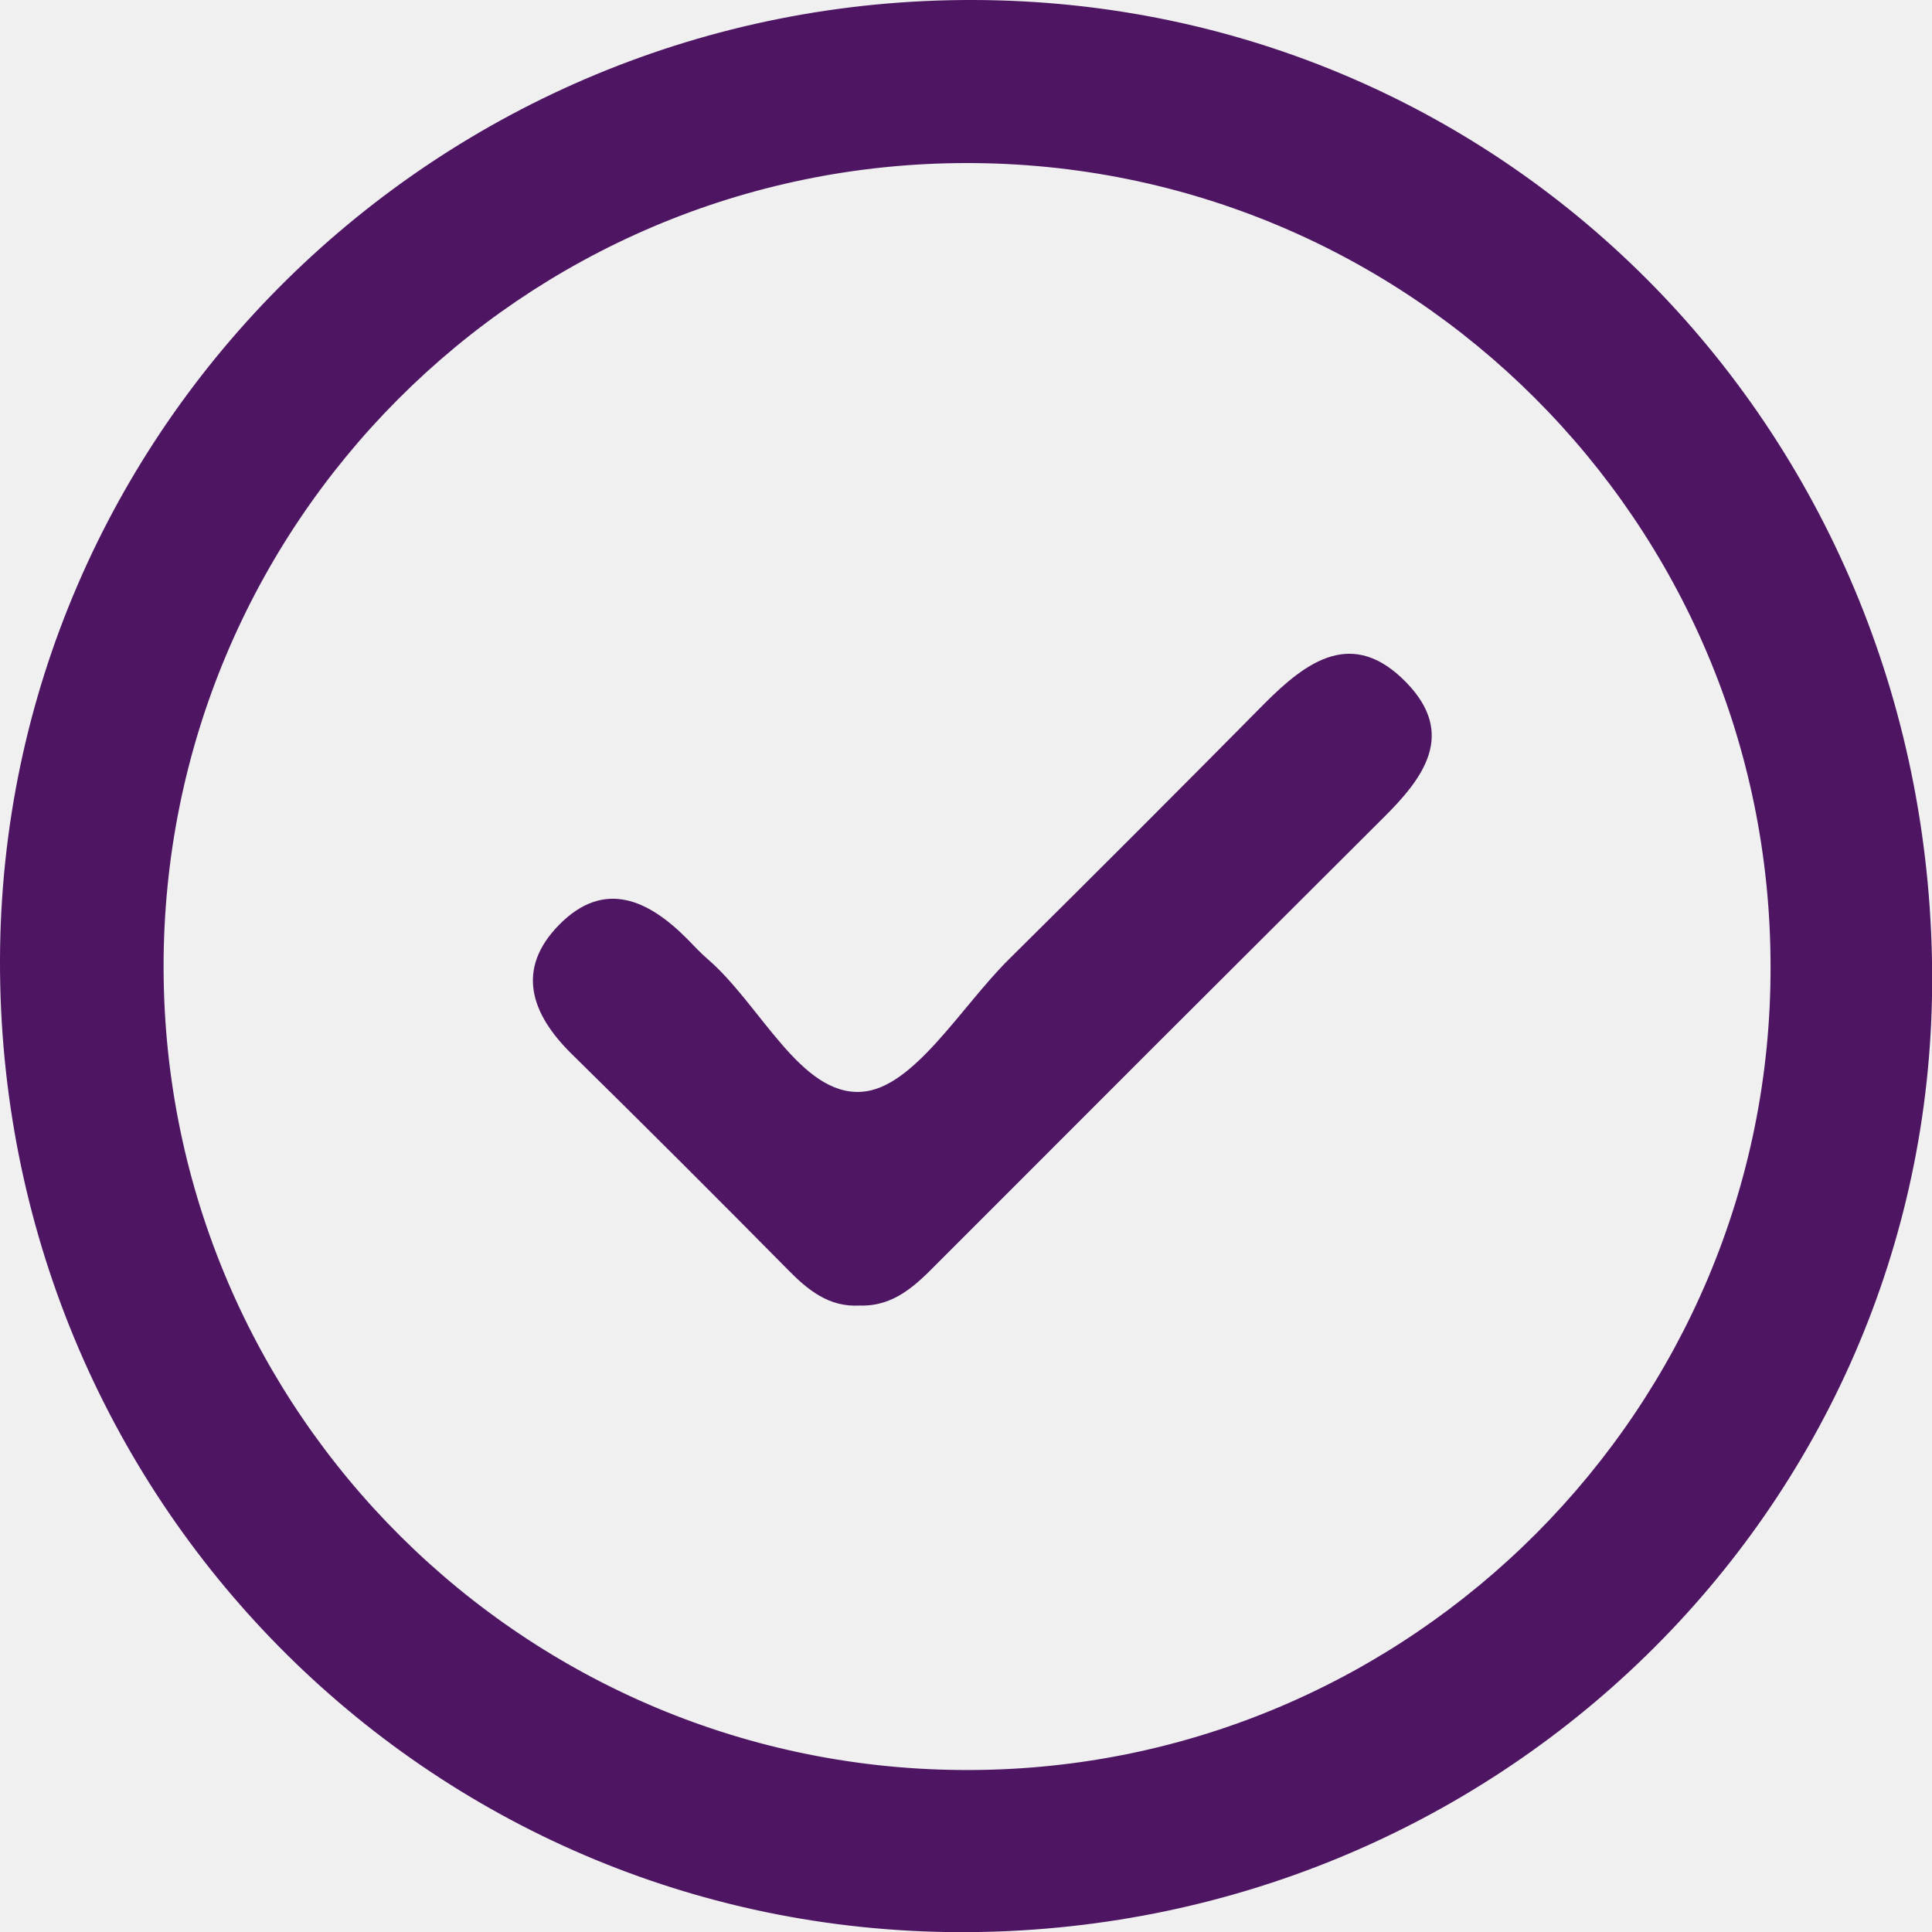
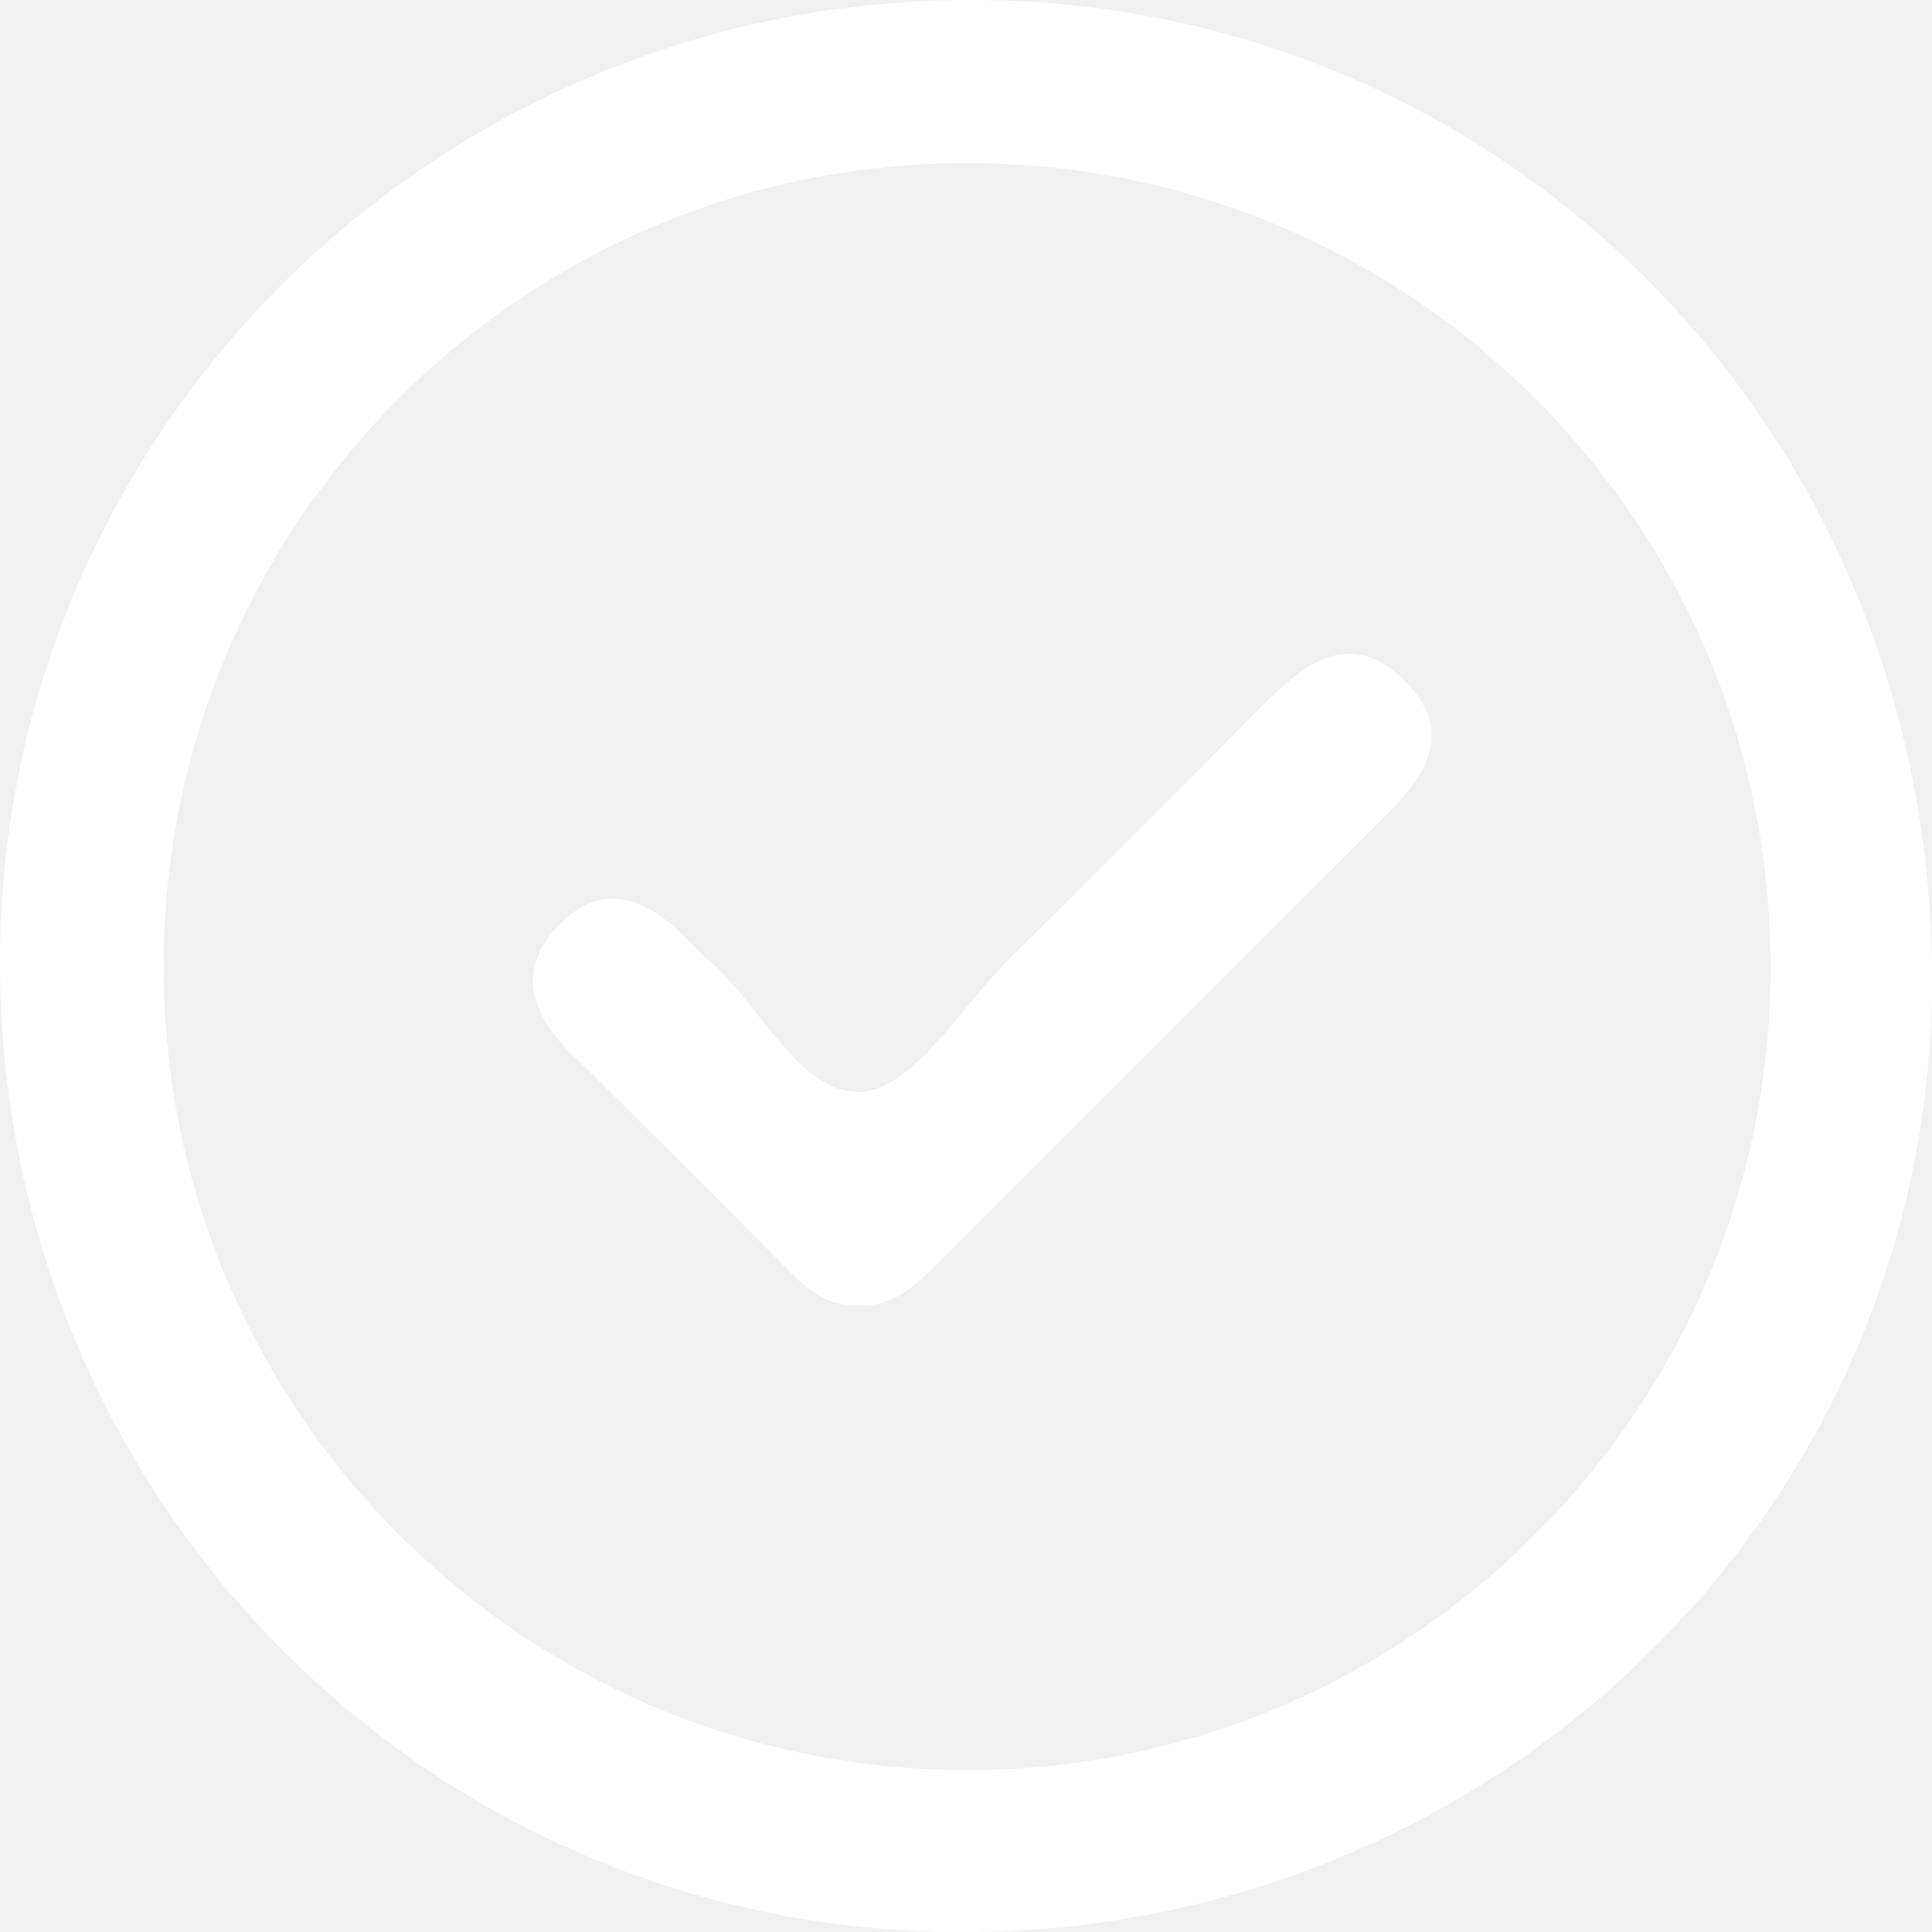
<svg xmlns="http://www.w3.org/2000/svg" viewBox="0 0 252.98 252.97">
  <defs>
-     <style>.cls-1{fill:#4e1563;}.cls-2{fill:#4e1663;}</style>
+     <style>.cls-1{fill:#ffffff;}.cls-2{fill:#ffffff;}</style>
  </defs>
  <g id="Слой_2" data-name="Слой 2">
    <g id="Слой_1-2" data-name="Слой 1">
      <path class="cls-1" d="M125.67,253C55.83,252.81-.2,196.05,0,125.66.2,56.08,57.36-.24,127.57,0S253.29,57.24,253,128.77C252.68,197.72,195.88,253.13,125.67,253ZM127,231.77c57.91-.15,105-47.47,104.84-105.27A105.21,105.21,0,1,0,127,231.77Z" />
      <path class="cls-2" d="M112.56,170.95c-4,.23-6.75-2-9.39-4.69Q89.09,152,74.85,138c-5.35-5.26-7.33-11.1-1.65-16.89,5.89-6,11.69-3.31,16.81,1.86.85.86,1.67,1.77,2.59,2.56,7,6,12.21,18,20.25,17.43,6.78-.46,12.94-11.08,19.24-17.33Q148.89,109,165.55,92.15c5.56-5.59,11.59-10,18.61-2.77,6.52,6.73,2.29,12.44-3,17.68q-29.22,29.11-58.36,58.3C119.93,168.27,117.08,171.1,112.56,170.95Z" />
    </g>
  </g>
</svg>
